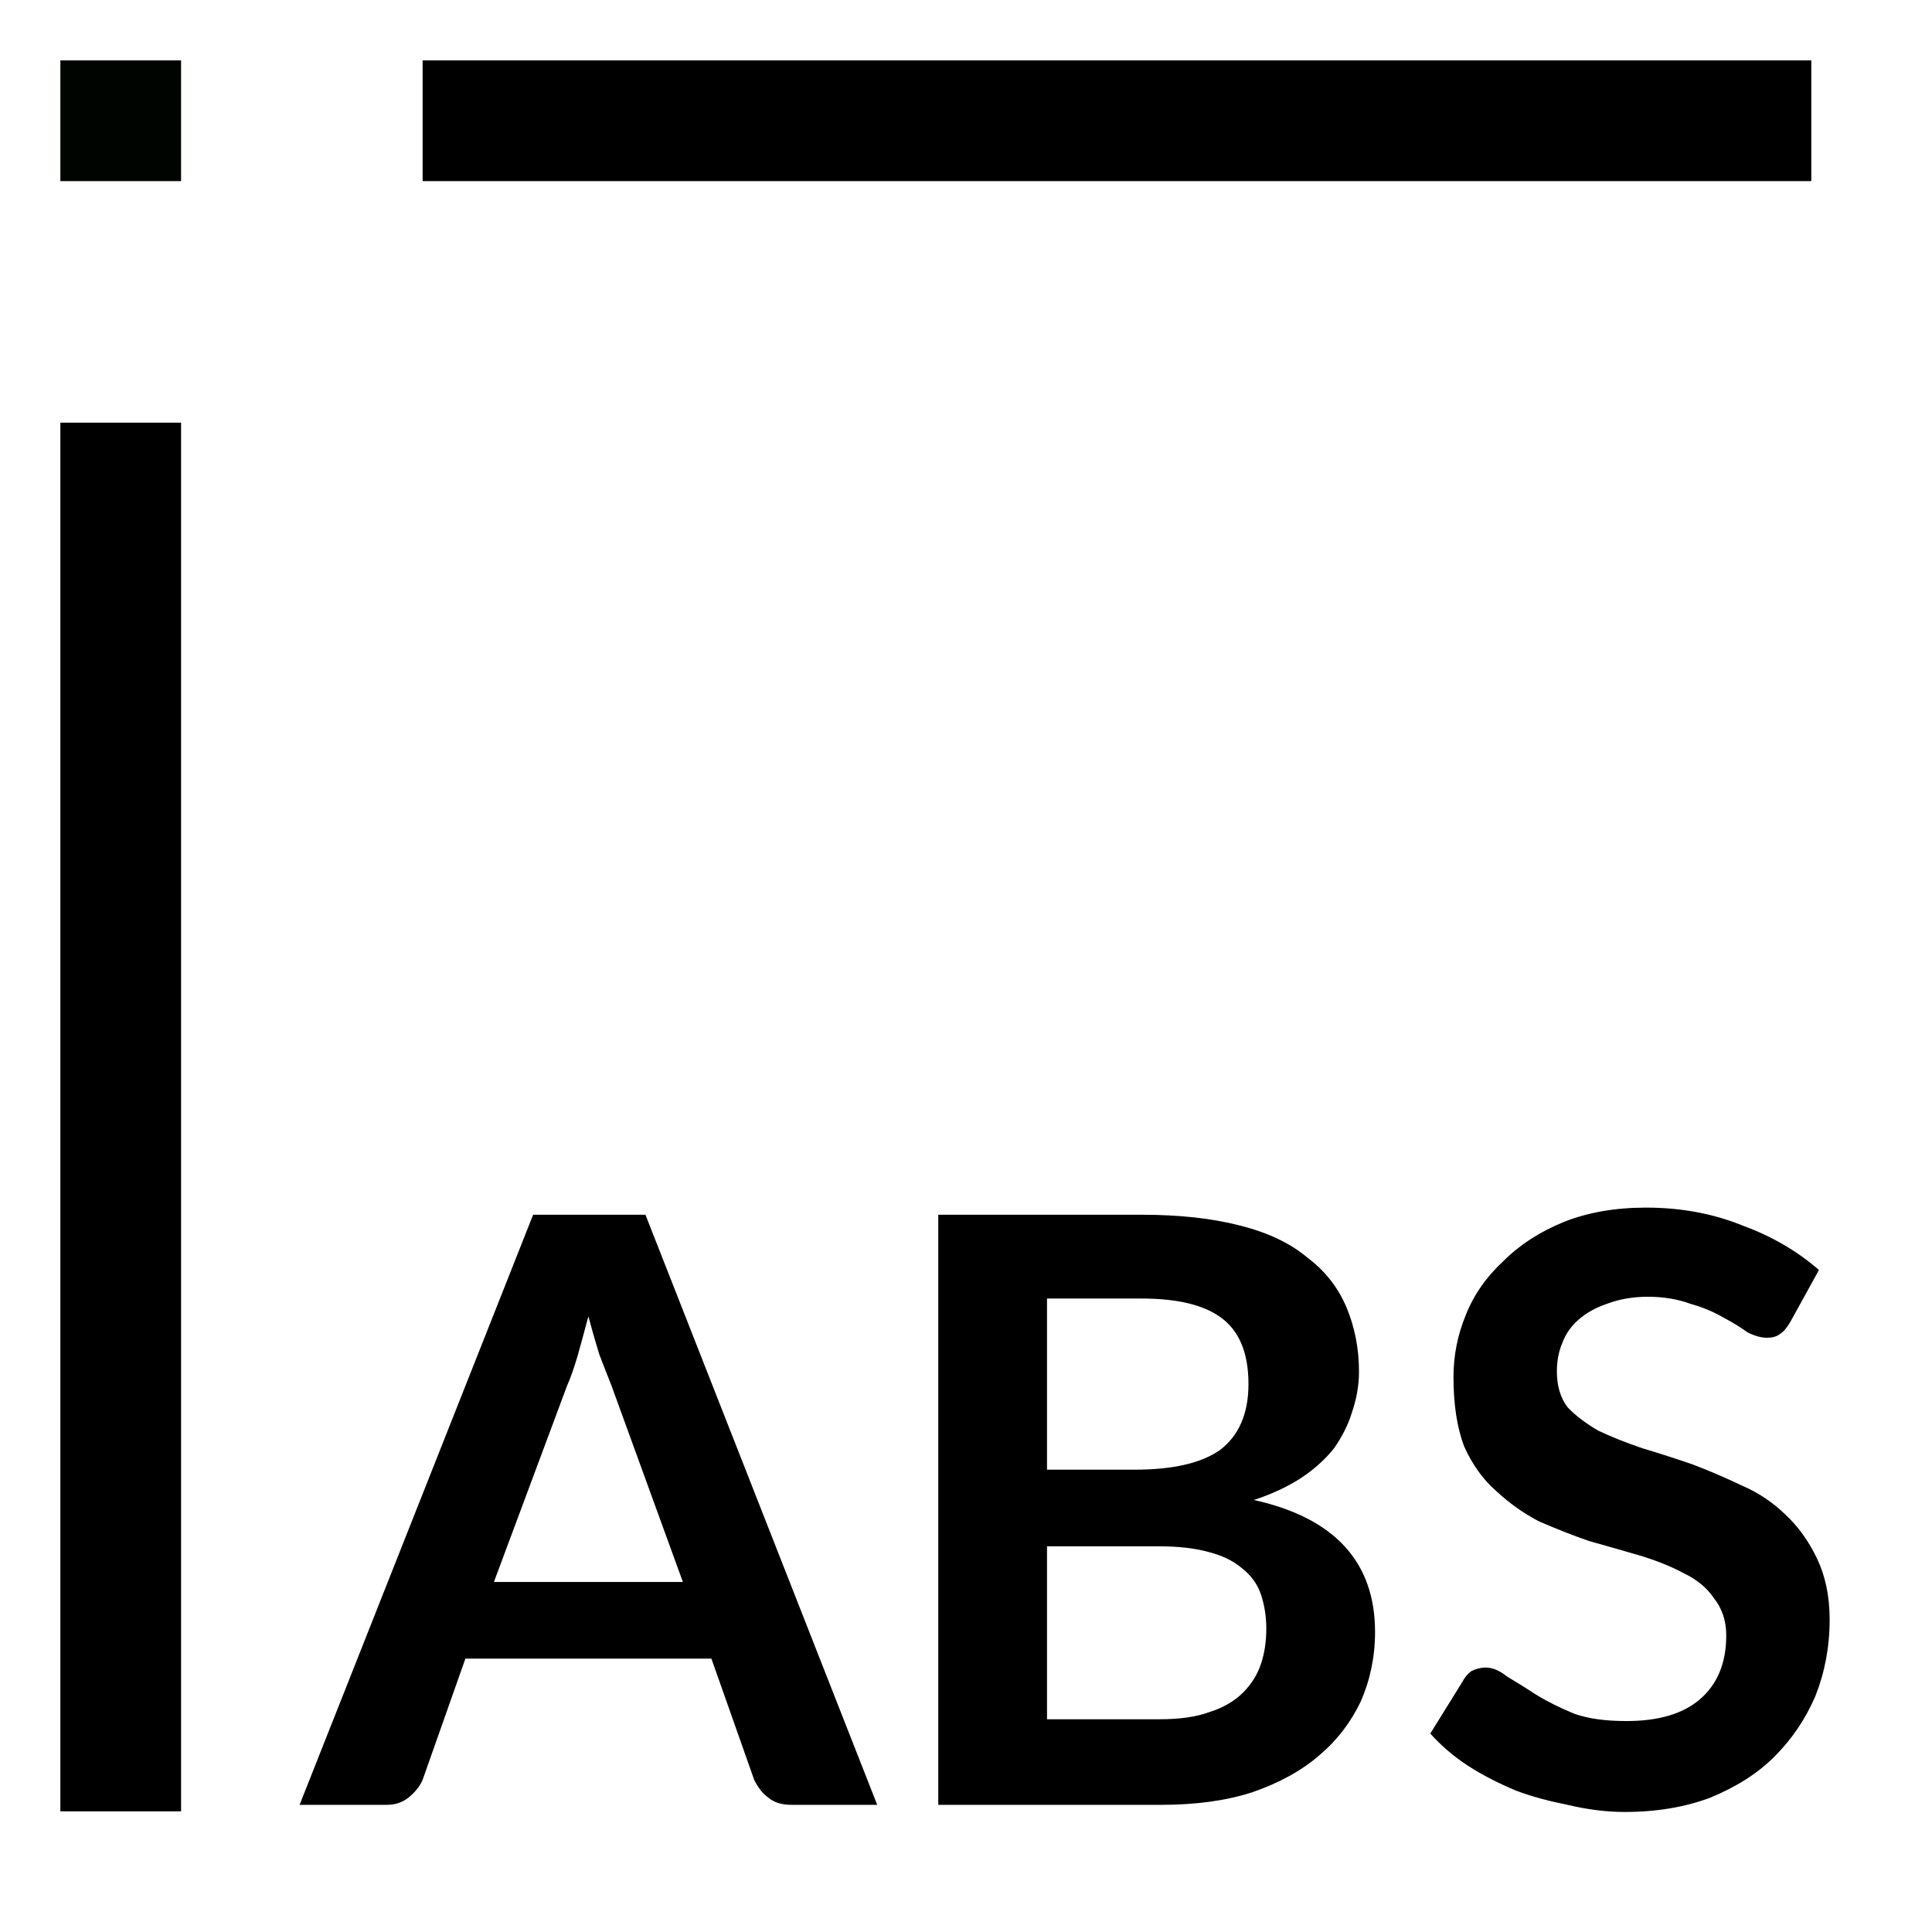
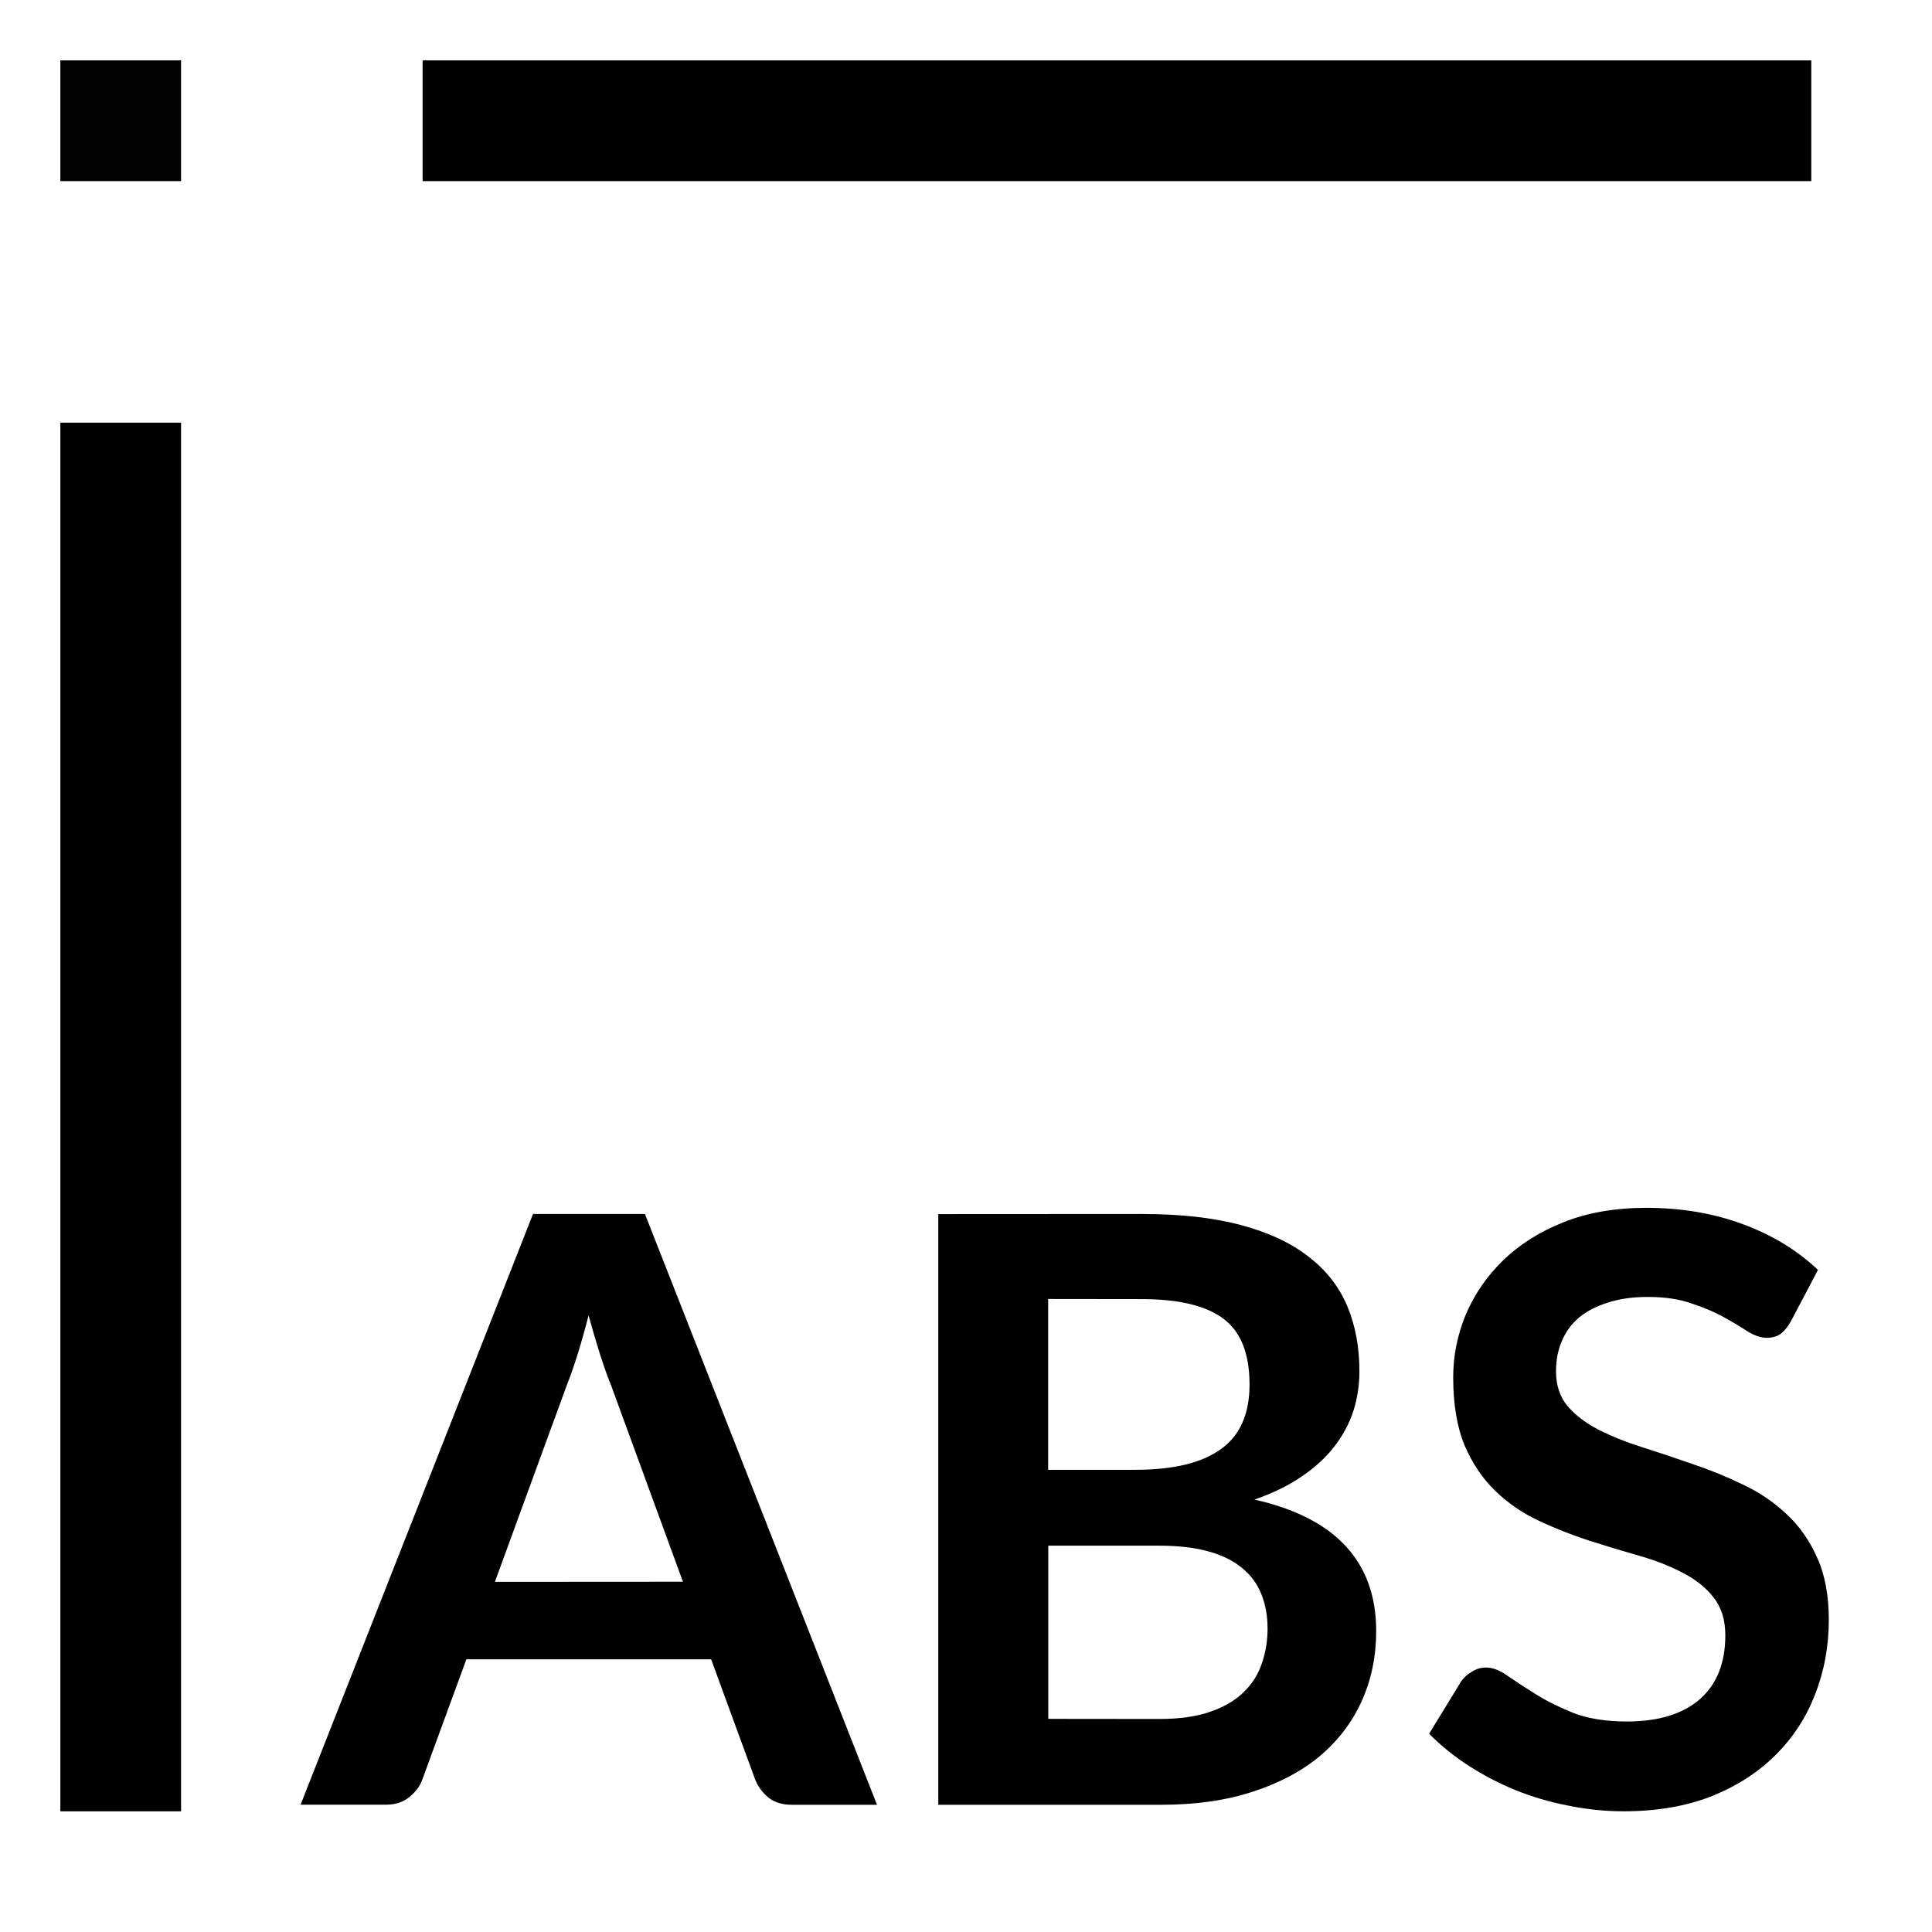
<svg xmlns="http://www.w3.org/2000/svg" width="64" height="64" viewBox="0 0 16.933 16.933" version="1.1" id="svg8">
  <defs id="defs2" />
  <g id="layer1" transform="translate(0,-280.0666)">
    <path style="fill:none;fill-rule:evenodd;stroke:#000000;stroke-width:1.058;stroke-linecap:butt;stroke-linejoin:miter;stroke-miterlimit:4;stroke-dasharray:none;stroke-opacity:1" d="M 15.875,281.125 H 3.704 m -2.646,2.646 0,12.171" id="path3866" />
    <rect style="opacity:1;fill:#000400;fill-opacity:1;stroke:none;stroke-width:0.265;stroke-linecap:butt;stroke-miterlimit:4;stroke-dasharray:none;stroke-dashoffset:0;stroke-opacity:1" id="rect2059" width="1.058" height="1.058" x="0.529" y="280.596" />
    <g transform="translate(-6.073444,-5.888404)" aria-label="0" style="font-style:normal;font-variant:normal;font-weight:bold;font-stretch:normal;font-size:7.056px;line-height:125%;font-family:Lato;-inkscape-font-specification:'Lato Bold';font-variant-ligatures:normal;font-variant-caps:normal;font-variant-numeric:normal;font-feature-settings:normal;text-align:start;letter-spacing:0px;word-spacing:0px;writing-mode:lr-tb;text-anchor:start;fill:#000000;fill-opacity:1;stroke:none;stroke-width:0.265px;stroke-linecap:butt;stroke-linejoin:miter;stroke-opacity:1" id="text3173">
-       <text xml:space="preserve" style="font-style:normal;font-variant:normal;font-weight:normal;font-stretch:normal;font-size:11.934px;line-height:1.25;font-family:stencilia;-inkscape-font-specification:stencilia;letter-spacing:0px;word-spacing:0px;fill:#000000;fill-opacity:1;stroke:none;stroke-width:0.07px" x="8.747" y="301.773" id="text1379">
-         <tspan id="tspan1377" x="8.747" y="301.773" style="font-style:normal;font-variant:normal;font-weight:bold;font-stretch:normal;font-size:7.161px;font-family:lato;-inkscape-font-specification:'lato Bold';stroke-width:0.07px">ABS</tspan>
-       </text>
+       <g aria-label="ABS" id="text1379" style="font-weight:normal;font-size:11.934px;line-height:1.25;font-family:stencilia;-inkscape-font-specification:stencilia;stroke-width:0.07px">
+         <path d="m 12.059,299.818 -0.63,-1.722 q -0.047,-0.115 -0.097,-0.272 -0.05,-0.158 -0.1,-0.34 -0.047,0.183 -0.097,0.344 -0.05,0.158 -0.097,0.276 l -0.627,1.715 z m 1.701,1.955 h -0.745 q -0.125,0 -0.204,-0.061 -0.079,-0.064 -0.118,-0.158 l -0.387,-1.056 h -2.145 l -0.387,1.056 q -0.029,0.082 -0.111,0.15 -0.082,0.068 -0.204,0.068 H 8.708 l 2.037,-5.177 h 0.981 z" style="font-weight:bold;font-size:7.161px;font-family:lato;-inkscape-font-specification:'lato Bold'" id="path295" />
+         <path d="m 16.234,301.021 q 0.269,0 0.451,-0.065 0.183,-0.064 0.29,-0.172 0.111,-0.107 0.158,-0.251 0.05,-0.143 0.05,-0.304 0,-0.168 -0.054,-0.301 -0.054,-0.136 -0.168,-0.229 -0.115,-0.097 -0.297,-0.147 -0.179,-0.05 -0.433,-0.05 h -0.97 v 1.518 z m -0.974,-3.681 v 1.497 H 16.026 q 0.494,0 0.745,-0.179 0.254,-0.179 0.254,-0.569 0,-0.405 -0.229,-0.576 -0.229,-0.172 -0.716,-0.172 z m 0.82,-0.745 q 0.508,0 0.87,0.097 0.362,0.097 0.591,0.276 0.233,0.179 0.34,0.433 0.107,0.254 0.107,0.573 0,0.183 -0.054,0.351 -0.054,0.165 -0.168,0.311 -0.111,0.143 -0.286,0.261 -0.172,0.118 -0.412,0.201 1.067,0.24 1.067,1.153 0,0.329 -0.125,0.609 -0.125,0.279 -0.365,0.483 -0.24,0.201 -0.591,0.315 -0.351,0.115 -0.802,0.115 H 14.297 v -5.177 z" style="font-weight:bold;font-size:7.161px;font-family:lato;-inkscape-font-specification:'lato Bold'" id="path297" />
+         <path d="m 21.769,297.537 q -0.043,0.075 -0.093,0.111 -0.047,0.032 -0.118,0.032 -0.075,0 -0.165,-0.054 -0.086,-0.057 -0.208,-0.125 -0.122,-0.068 -0.286,-0.122 -0.161,-0.057 -0.383,-0.057 -0.2,0 -0.351,0.05 -0.15,0.046 -0.254,0.132 -0.1,0.086 -0.15,0.208 -0.05,0.118 -0.05,0.261 0,0.183 0.1,0.304 0.104,0.122 0.272,0.208 0.168,0.086 0.383,0.154 0.215,0.068 0.44,0.147 0.226,0.075 0.44,0.179 0.215,0.1 0.383,0.258 0.168,0.154 0.269,0.38 0.104,0.226 0.104,0.548 0,0.351 -0.122,0.659 -0.118,0.304 -0.351,0.533 -0.229,0.226 -0.562,0.358 -0.333,0.129 -0.763,0.129 -0.247,0 -0.487,-0.05 -0.24,-0.046 -0.462,-0.136 -0.218,-0.089 -0.412,-0.215 -0.193,-0.125 -0.344,-0.279 l 0.283,-0.462 q 0.036,-0.05 0.093,-0.082 0.057,-0.036 0.122,-0.036 0.09,0 0.193,0.075 0.104,0.072 0.247,0.161 0.143,0.089 0.333,0.165 0.193,0.072 0.462,0.072 0.412,0 0.637,-0.193 0.226,-0.197 0.226,-0.562 0,-0.204 -0.104,-0.333 -0.1,-0.129 -0.269,-0.215 -0.168,-0.089 -0.383,-0.15 -0.215,-0.061 -0.437,-0.132 -0.222,-0.072 -0.437,-0.172 -0.215,-0.1 -0.383,-0.261 -0.168,-0.161 -0.272,-0.401 -0.1,-0.243 -0.1,-0.598 0,-0.283 0.111,-0.551 0.115,-0.269 0.329,-0.476 0.215,-0.208 0.53,-0.333 0.315,-0.125 0.723,-0.125 0.458,0 0.845,0.143 0.387,0.143 0.659,0.401 z" style="font-weight:bold;font-size:7.161px;font-family:lato;-inkscape-font-specification:'lato Bold'" id="path299" />
+       </g>
    </g>
  </g>
</svg>
